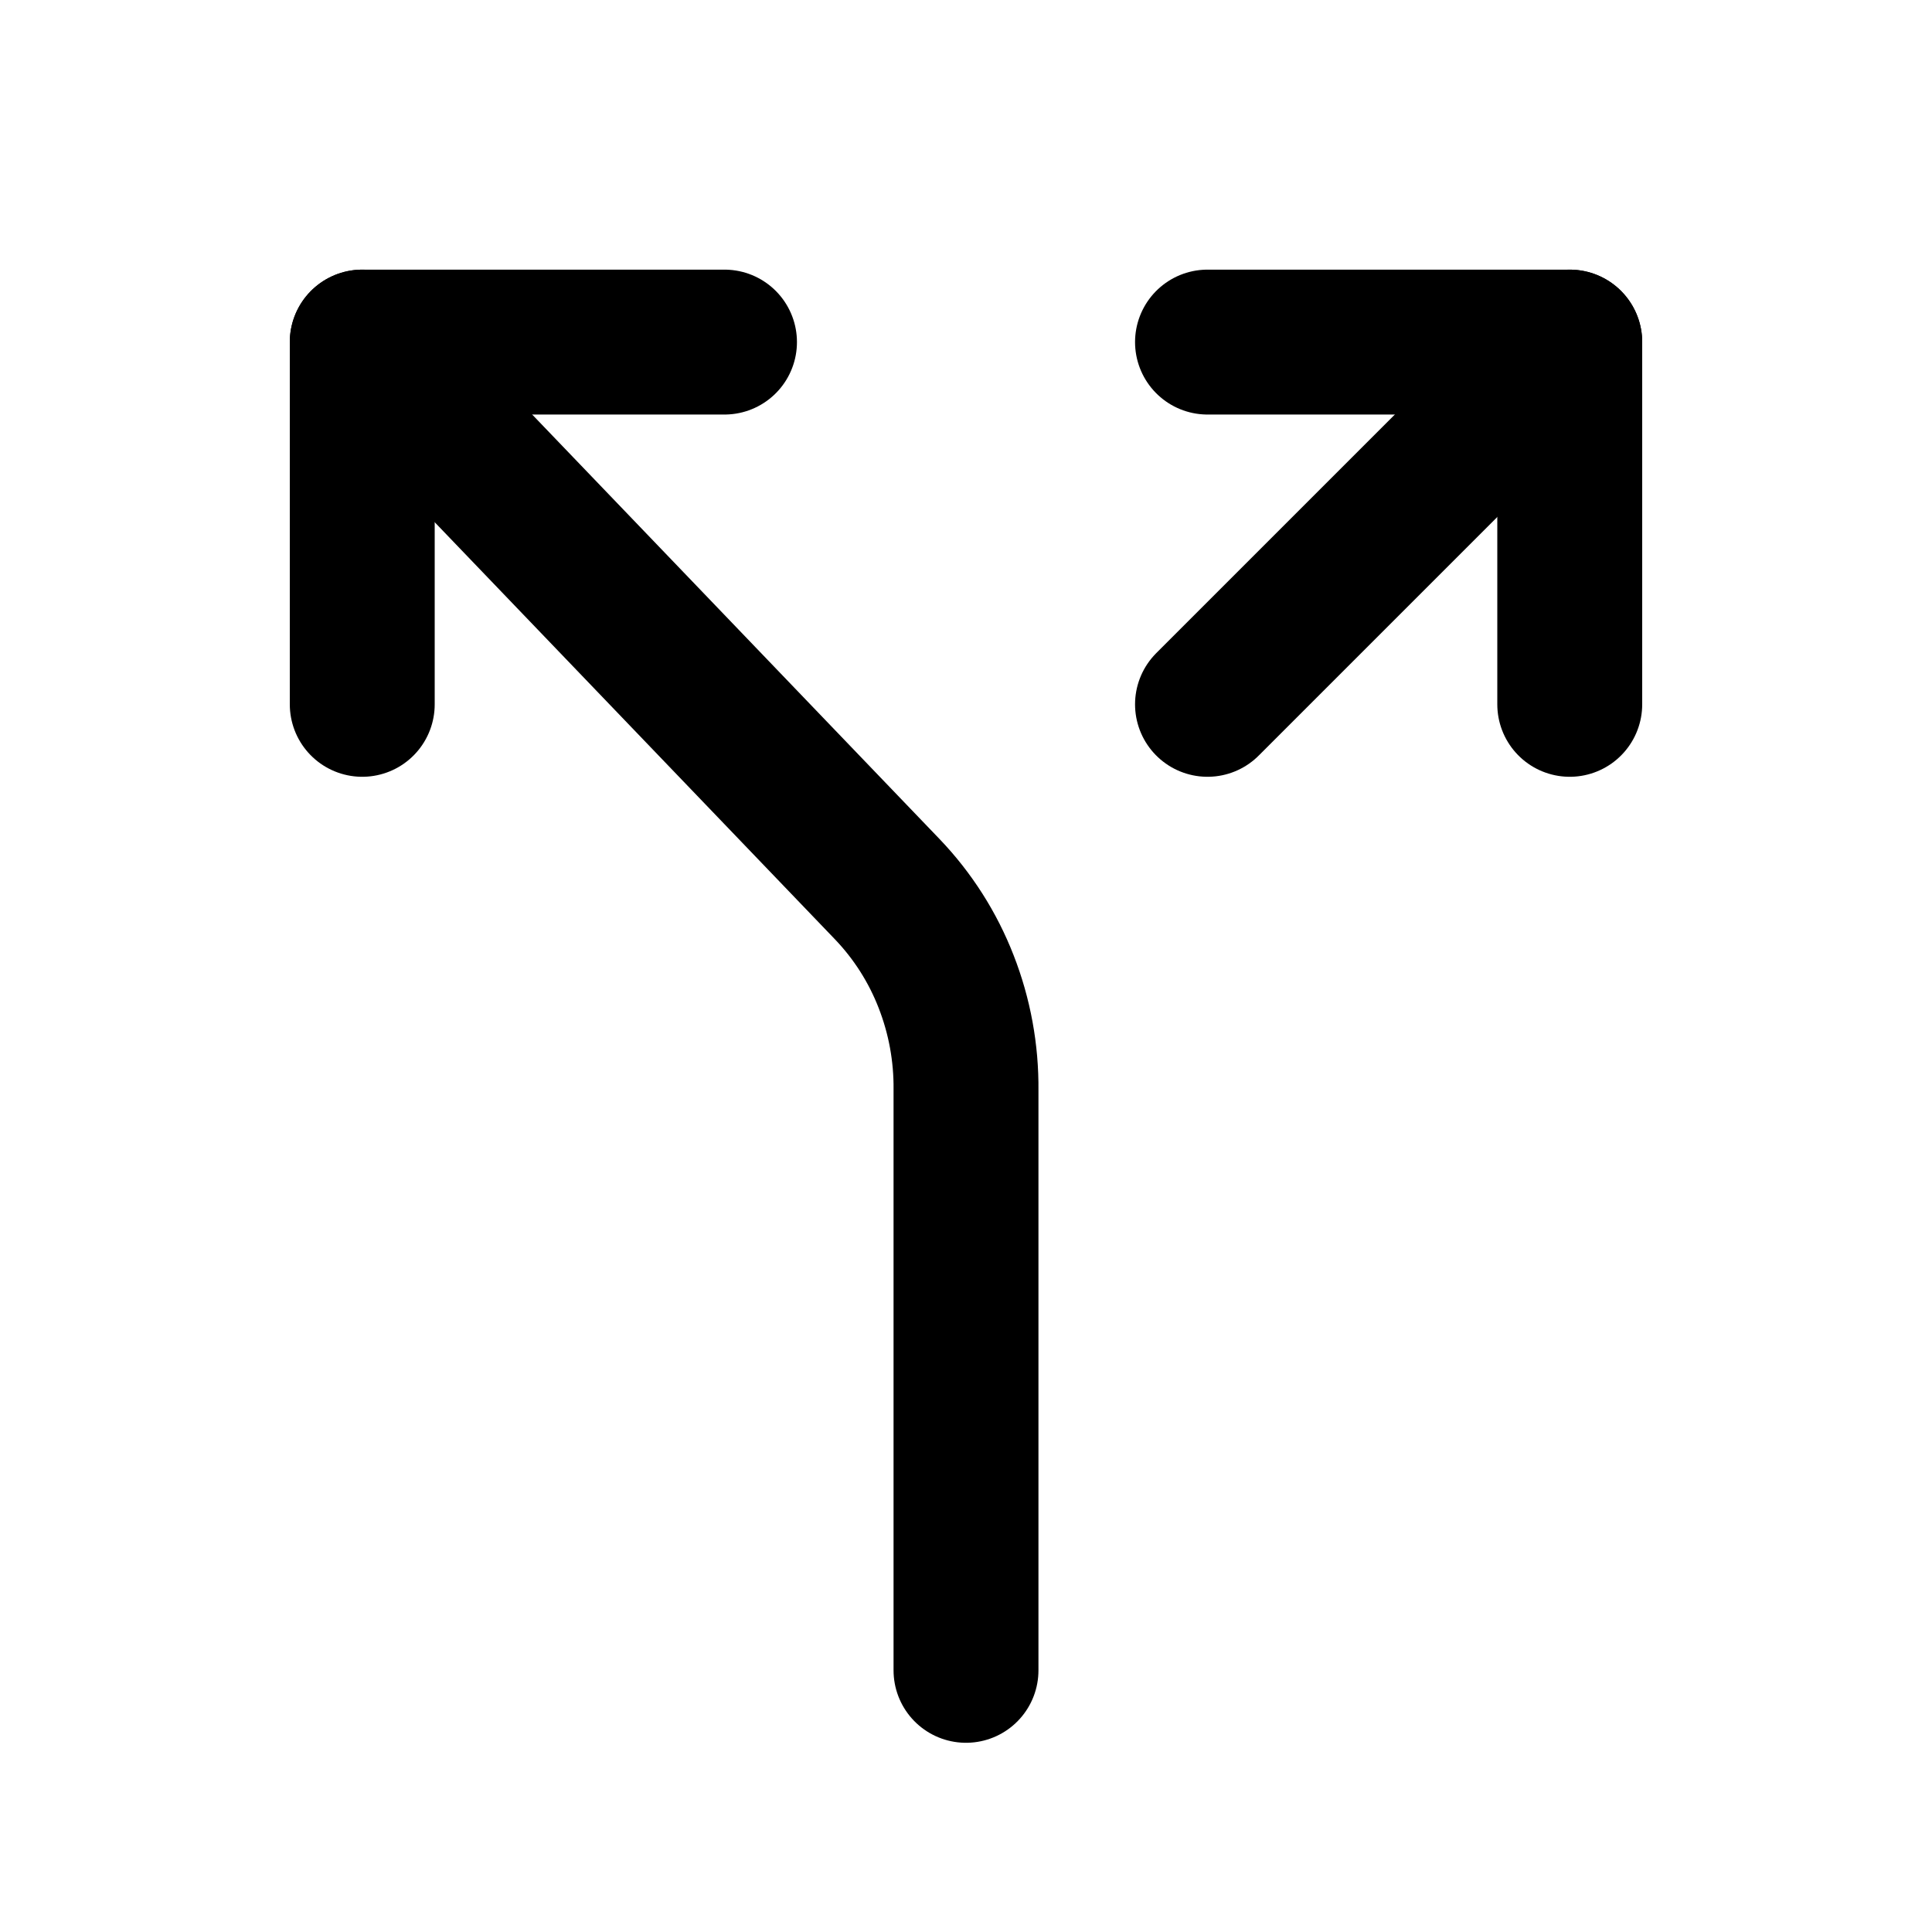
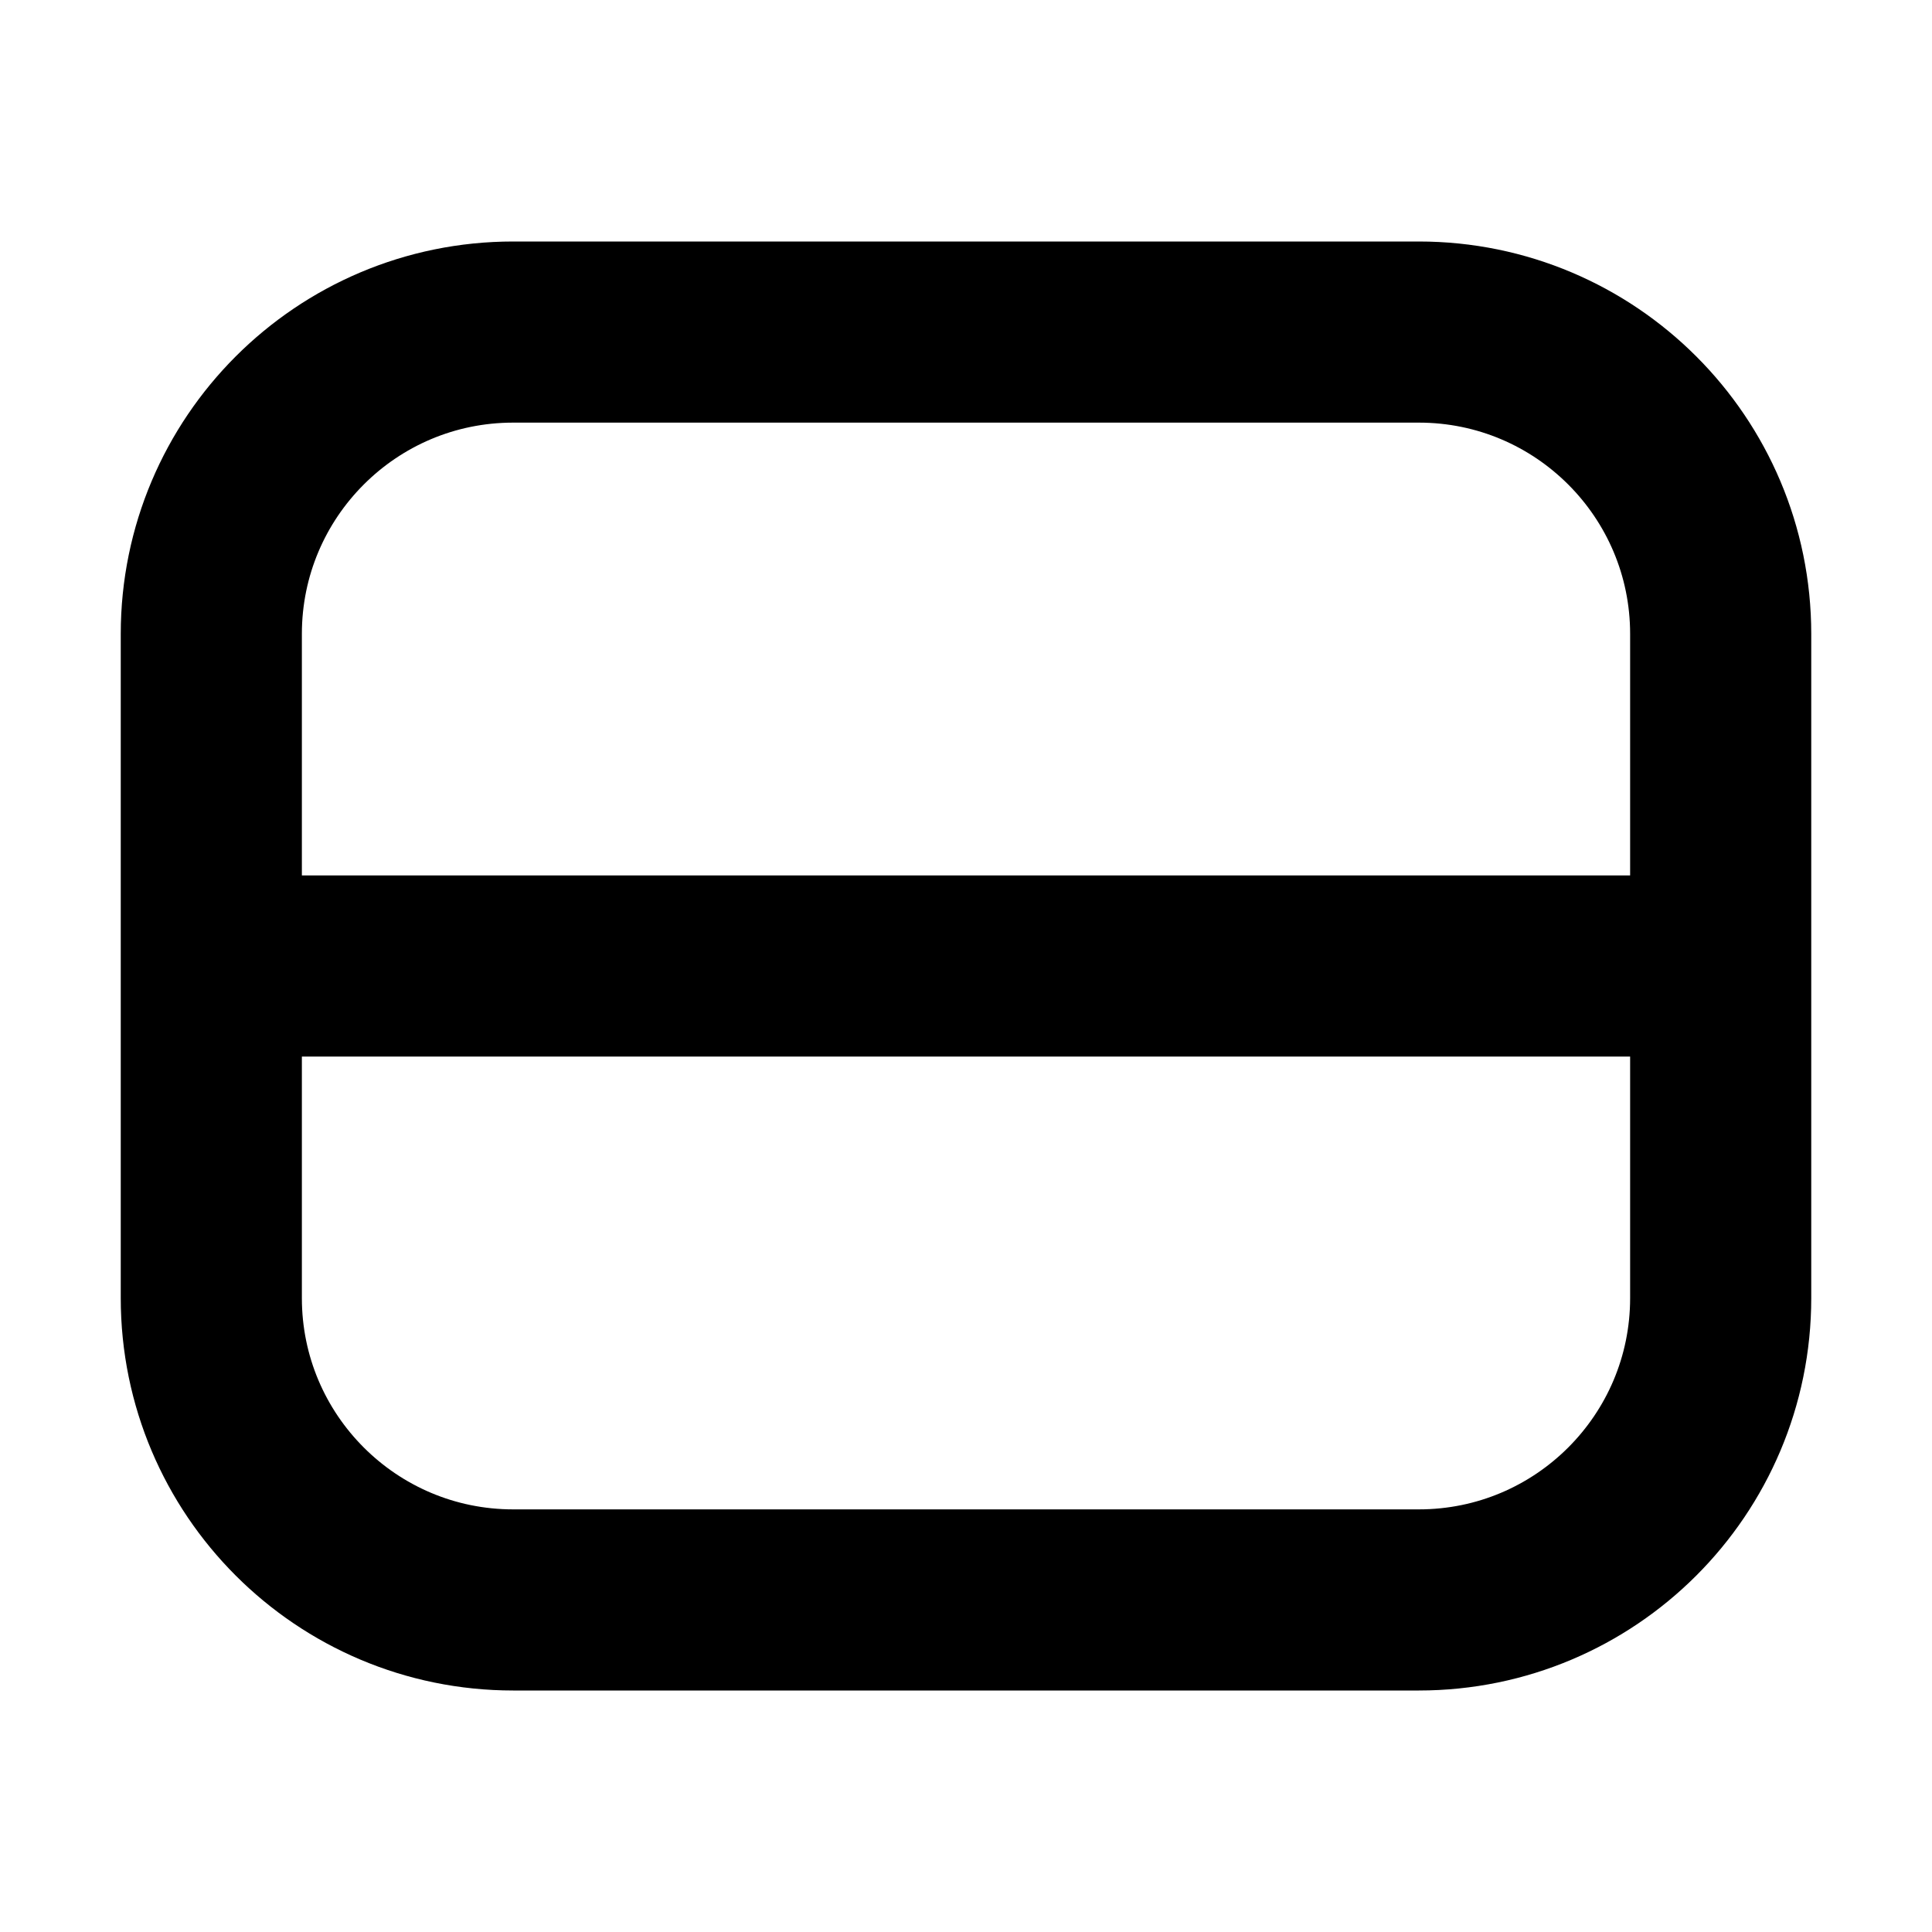
- <svg xmlns="http://www.w3.org/2000/svg" width="16" height="16" fill="none">
-   <path stroke="#000" stroke-linecap="round" stroke-linejoin="round" stroke-width="1.2" d="M10 2.833h3v3M6 2.833H3v3" />
-   <path stroke="#000" stroke-linecap="round" stroke-linejoin="round" stroke-width="1.2" d="M8 13.833V9.028a2.401 2.401 0 0 0-.165-.9 2.325 2.325 0 0 0-.486-.763L3 2.833M10 5.833l3-3" />
+ <svg xmlns="http://www.w3.org/2000/svg" width="16" height="16" viewBox="0 0 16 16" fill="none">
+   <path d="M4.25 2.75h7.5a2.5 2.5 0 0 1 2.5 2.5v5.5a2.5 2.5 0 0 1 -2.5 2.5h-7.5a2.5 2.5 0 0 1 -2.5 -2.5v-5.5a2.5 2.5 0 0 1 2.5 -2.5zM1.75 8h12.5" stroke="black" stroke-width="1.5" stroke-linecap="round" stroke-linejoin="round" />
</svg>
